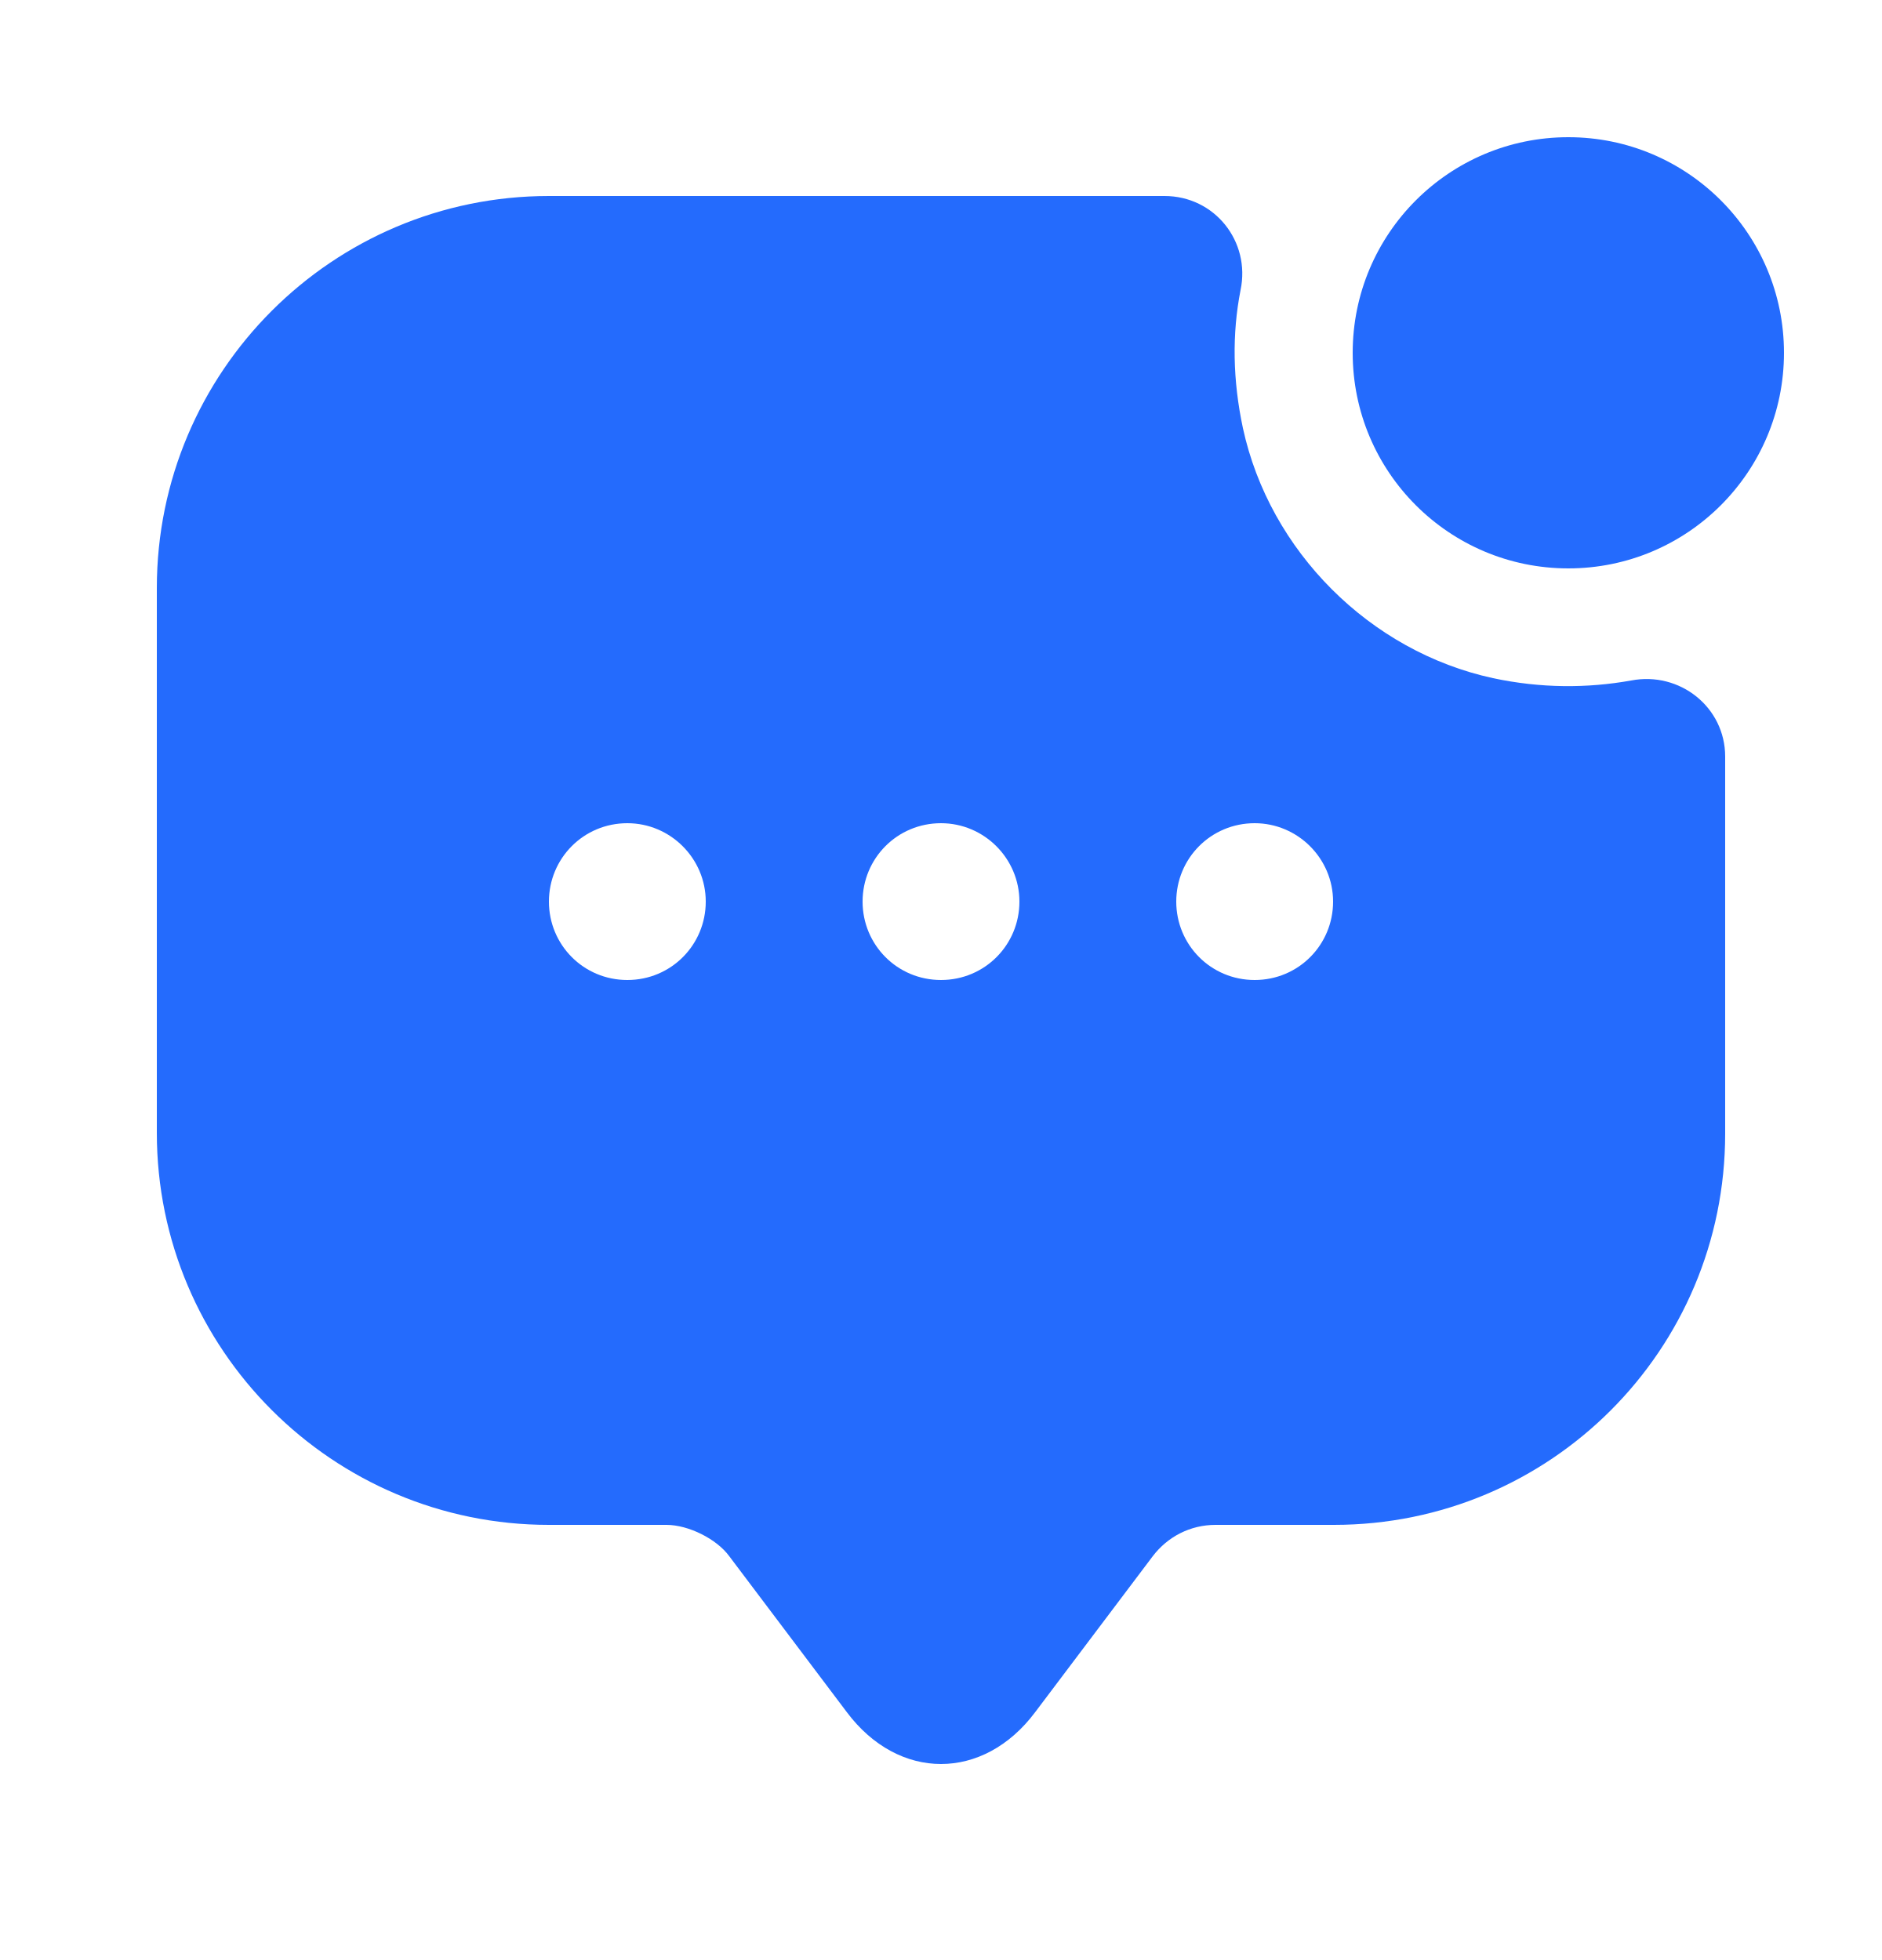
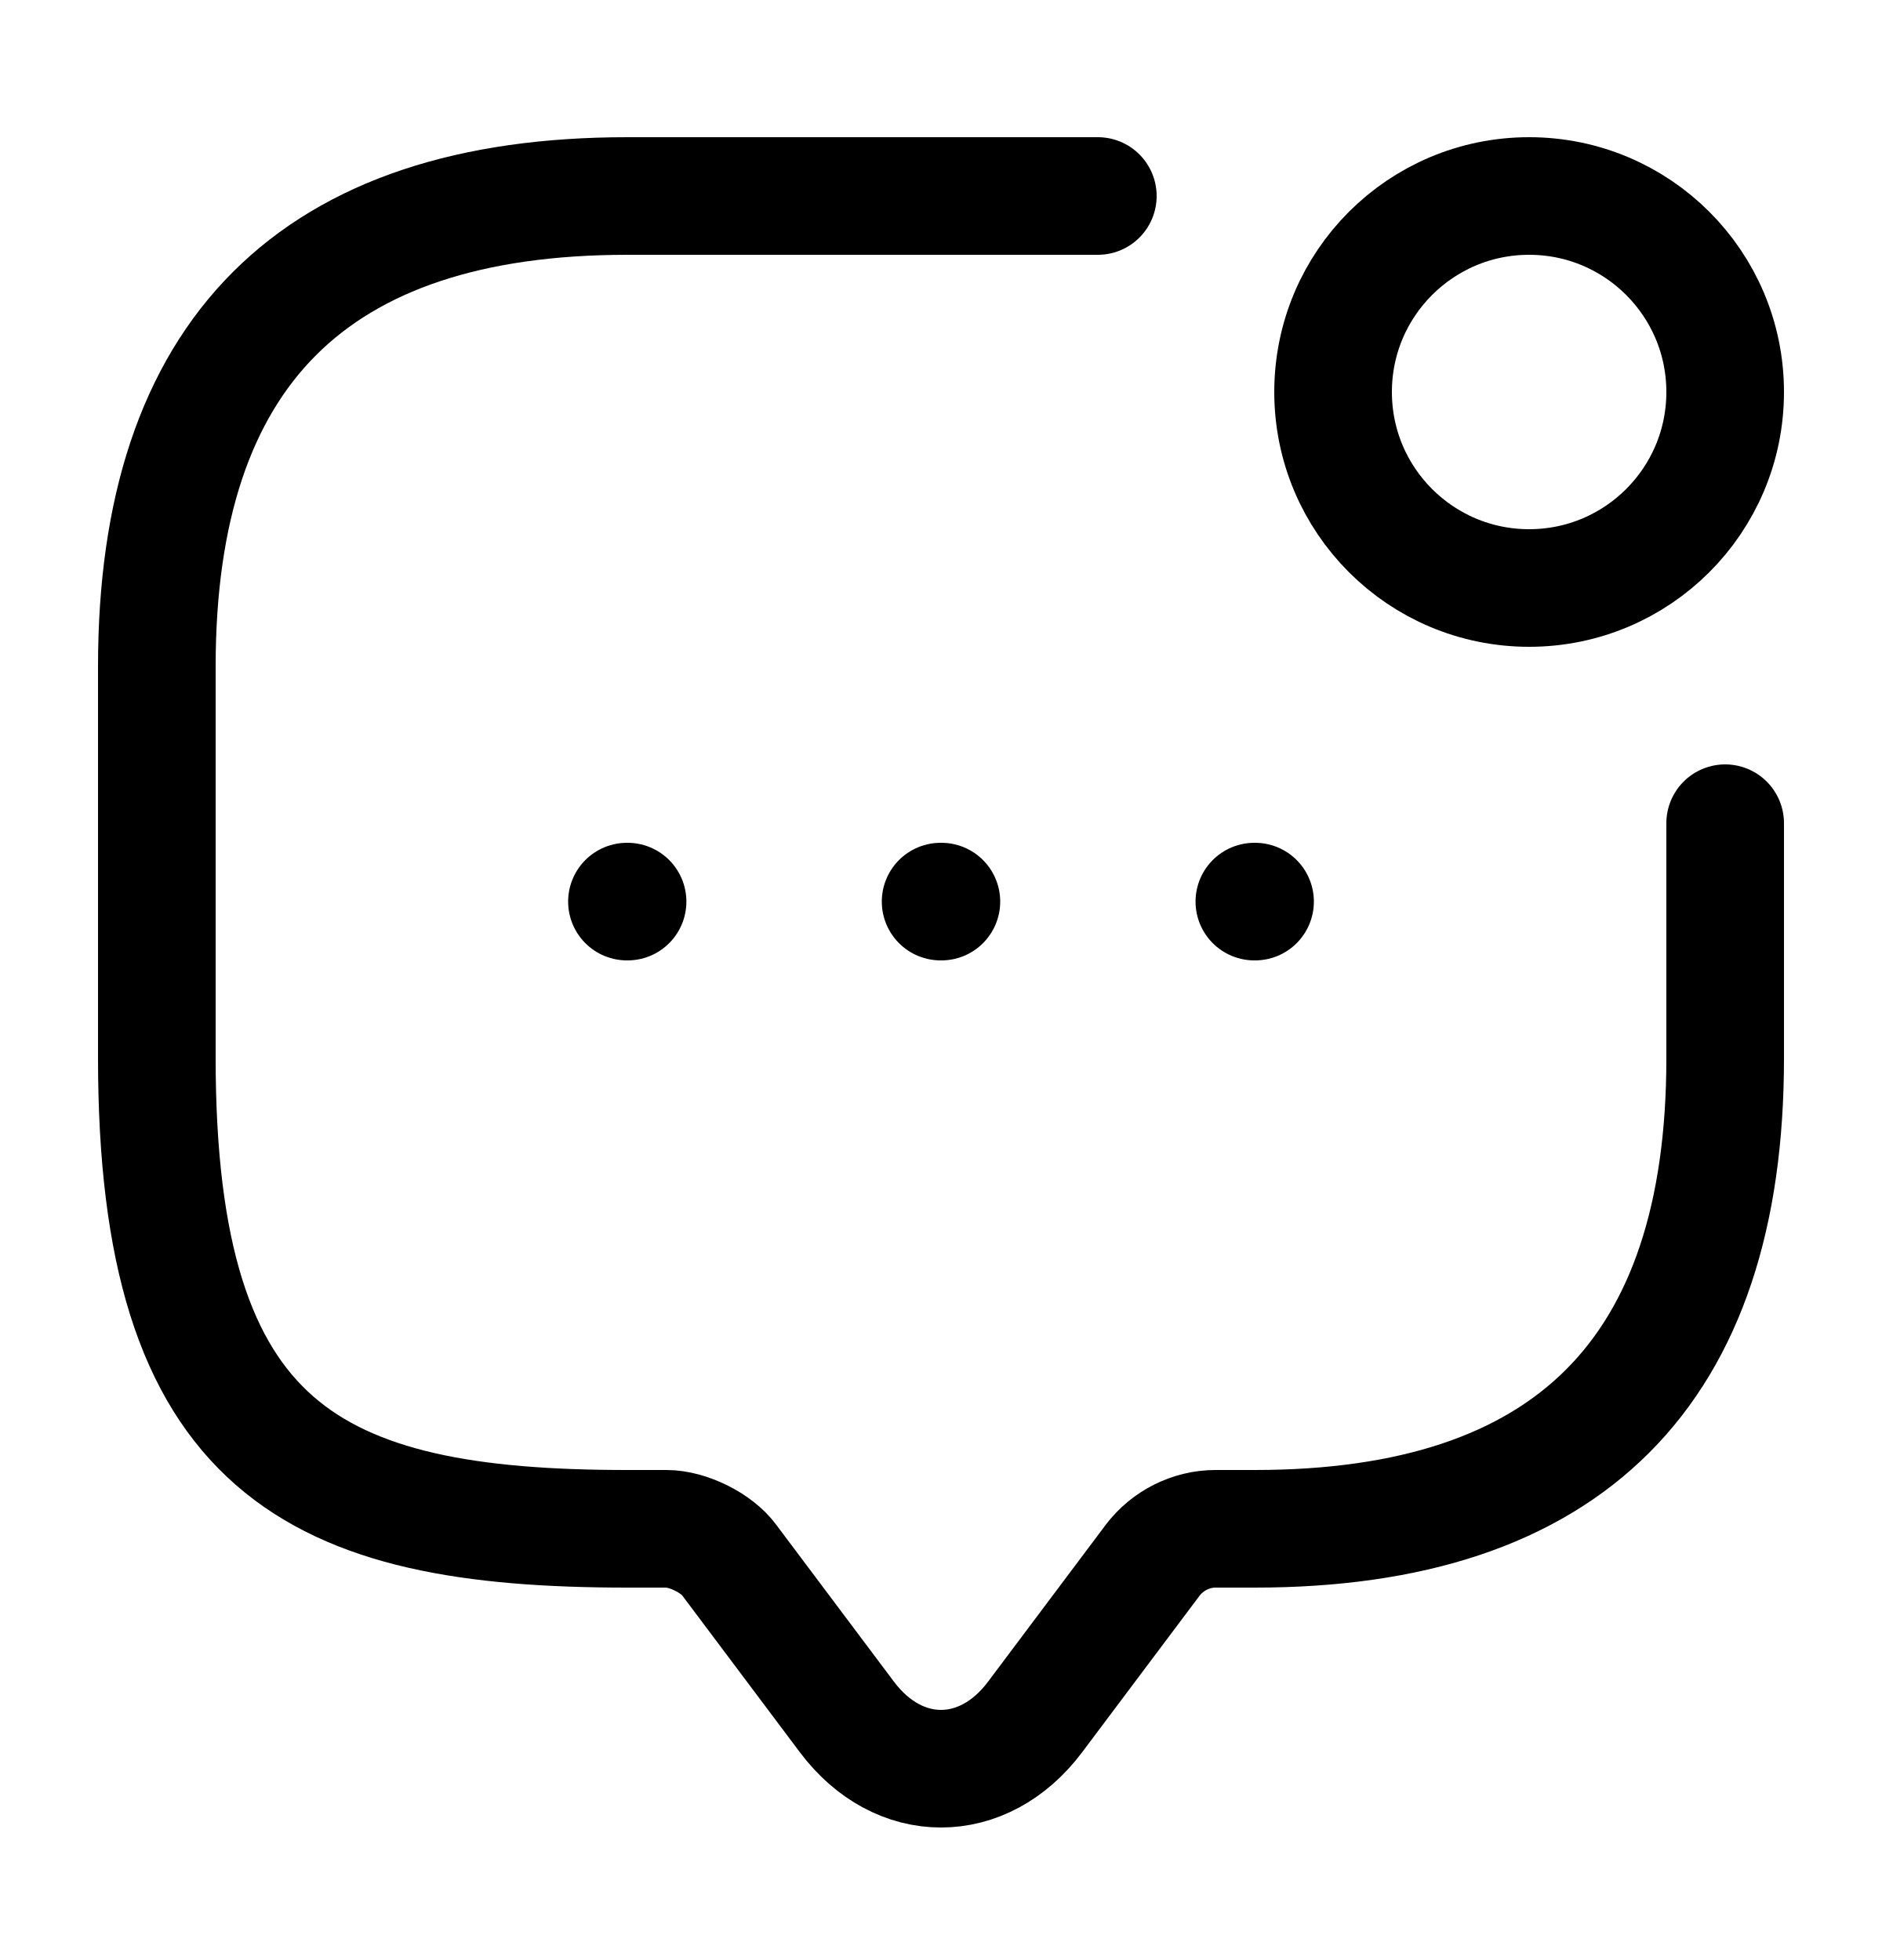
<svg xmlns="http://www.w3.org/2000/svg" width="24" height="25" viewBox="0 0 24 25" fill="none">
-   <g id="vuesax/bold/message-notif">
+   <g id="vuesax/linear/message-notif">
    <g id="message-notif">
-       <path id="Vector" d="M20 7.25C21.519 7.25 22.75 6.019 22.75 4.5C22.75 2.981 21.519 1.75 20 1.75C18.481 1.75 17.25 2.981 17.25 4.5C17.25 6.019 18.481 7.25 20 7.25Z" fill="#246BFD" />
-       <path id="Vector_2" d="M19.04 8.65C17.47 8.31 16.19 7.03 15.85 5.46C15.72 4.85 15.71 4.26 15.82 3.7C15.95 3.08 15.49 2.5 14.85 2.5H7C4.24 2.5 2 4.74 2 7.5V14.45C2 17.21 4.24 19.45 7 19.45H8.5C8.78 19.45 9.14 19.63 9.3 19.85L10.8 21.84C11.46 22.72 12.54 22.72 13.2 21.84L14.7 19.85C14.89 19.6 15.18 19.45 15.5 19.45H17.01C19.77 19.45 22 17.22 22 14.46V9.65C22 9.02 21.42 8.56 20.8 8.68C20.24 8.78 19.65 8.78 19.04 8.65ZM8 12.5C7.44 12.5 7 12.05 7 11.5C7 10.95 7.44 10.5 8 10.5C8.55 10.5 9 10.95 9 11.5C9 12.05 8.56 12.5 8 12.5ZM12 12.5C11.44 12.5 11 12.05 11 11.5C11 10.95 11.44 10.5 12 10.5C12.55 10.5 13 10.95 13 11.5C13 12.05 12.56 12.5 12 12.5ZM16 12.5C15.44 12.5 15 12.05 15 11.5C15 10.95 15.44 10.5 16 10.5C16.55 10.5 17 10.95 17 11.5C17 12.05 16.56 12.5 16 12.5Z" fill="#246BFD" />
+       <path id="Vector" d="M22 10.5V13.5C22 17.5 20 19.5 16 19.5H15.5C15.19 19.5 14.89 19.65 14.7 19.9L13.2 21.9C12.54 22.78 11.46 22.78 10.8 21.9L9.3 19.9C9.14 19.68 8.77 19.5 8.5 19.5H8C4 19.5 2 18.5 2 13.5V8.5C2 4.5 4 2.5 8 2.5H14" stroke="black" stroke-width="1.5" stroke-miterlimit="10" stroke-linecap="round" stroke-linejoin="round" />
+       <path id="Vector_2" d="M19.5 7.5C20.881 7.5 22 6.381 22 5C22 3.619 20.881 2.5 19.5 2.5C18.119 2.5 17 3.619 17 5C17 6.381 18.119 7.5 19.5 7.5Z" stroke="black" stroke-width="1.5" stroke-linecap="round" stroke-linejoin="round" />
+       <path id="Vector_3" d="M15.996 11.5H16.005" stroke="black" stroke-width="1.5" stroke-linecap="round" stroke-linejoin="round" />
+       <path id="Vector_4" d="M11.995 11.5H12.005" stroke="black" stroke-width="1.5" stroke-linecap="round" stroke-linejoin="round" />
+       <path id="Vector_5" d="M7.995 11.5H8.003" stroke="black" stroke-width="1.5" stroke-linecap="round" stroke-linejoin="round" />
    </g>
  </g>
</svg>
